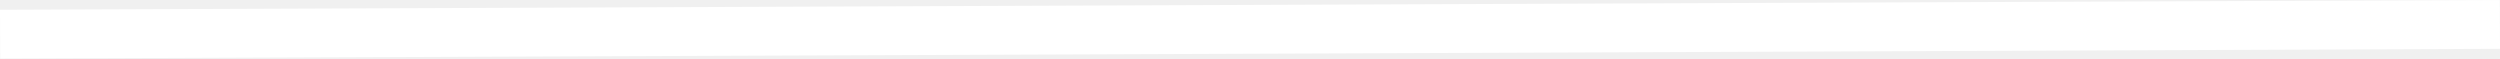
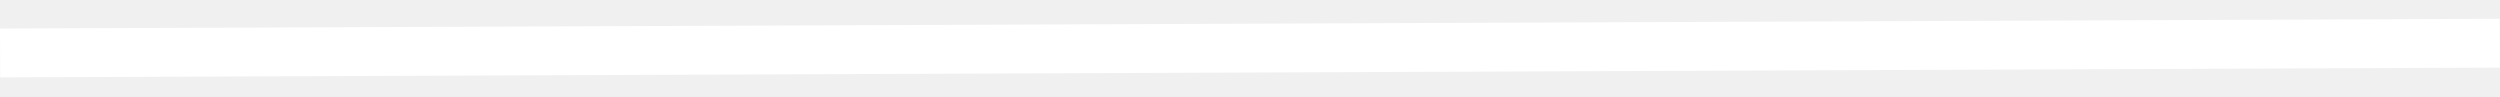
- <svg xmlns="http://www.w3.org/2000/svg" width="256.02" height="6" viewBox="0 0 256.02 6">
+ <svg xmlns="http://www.w3.org/2000/svg" width="156.02" height="6" viewBox="0 0 256.02 6">
  <line id="Line_10" data-name="Line 10" y1="1" x2="256" transform="translate(0.01 2.5)" fill="rgba(0,0,0,0)" stroke="#fff" stroke-width="5" />
</svg>
